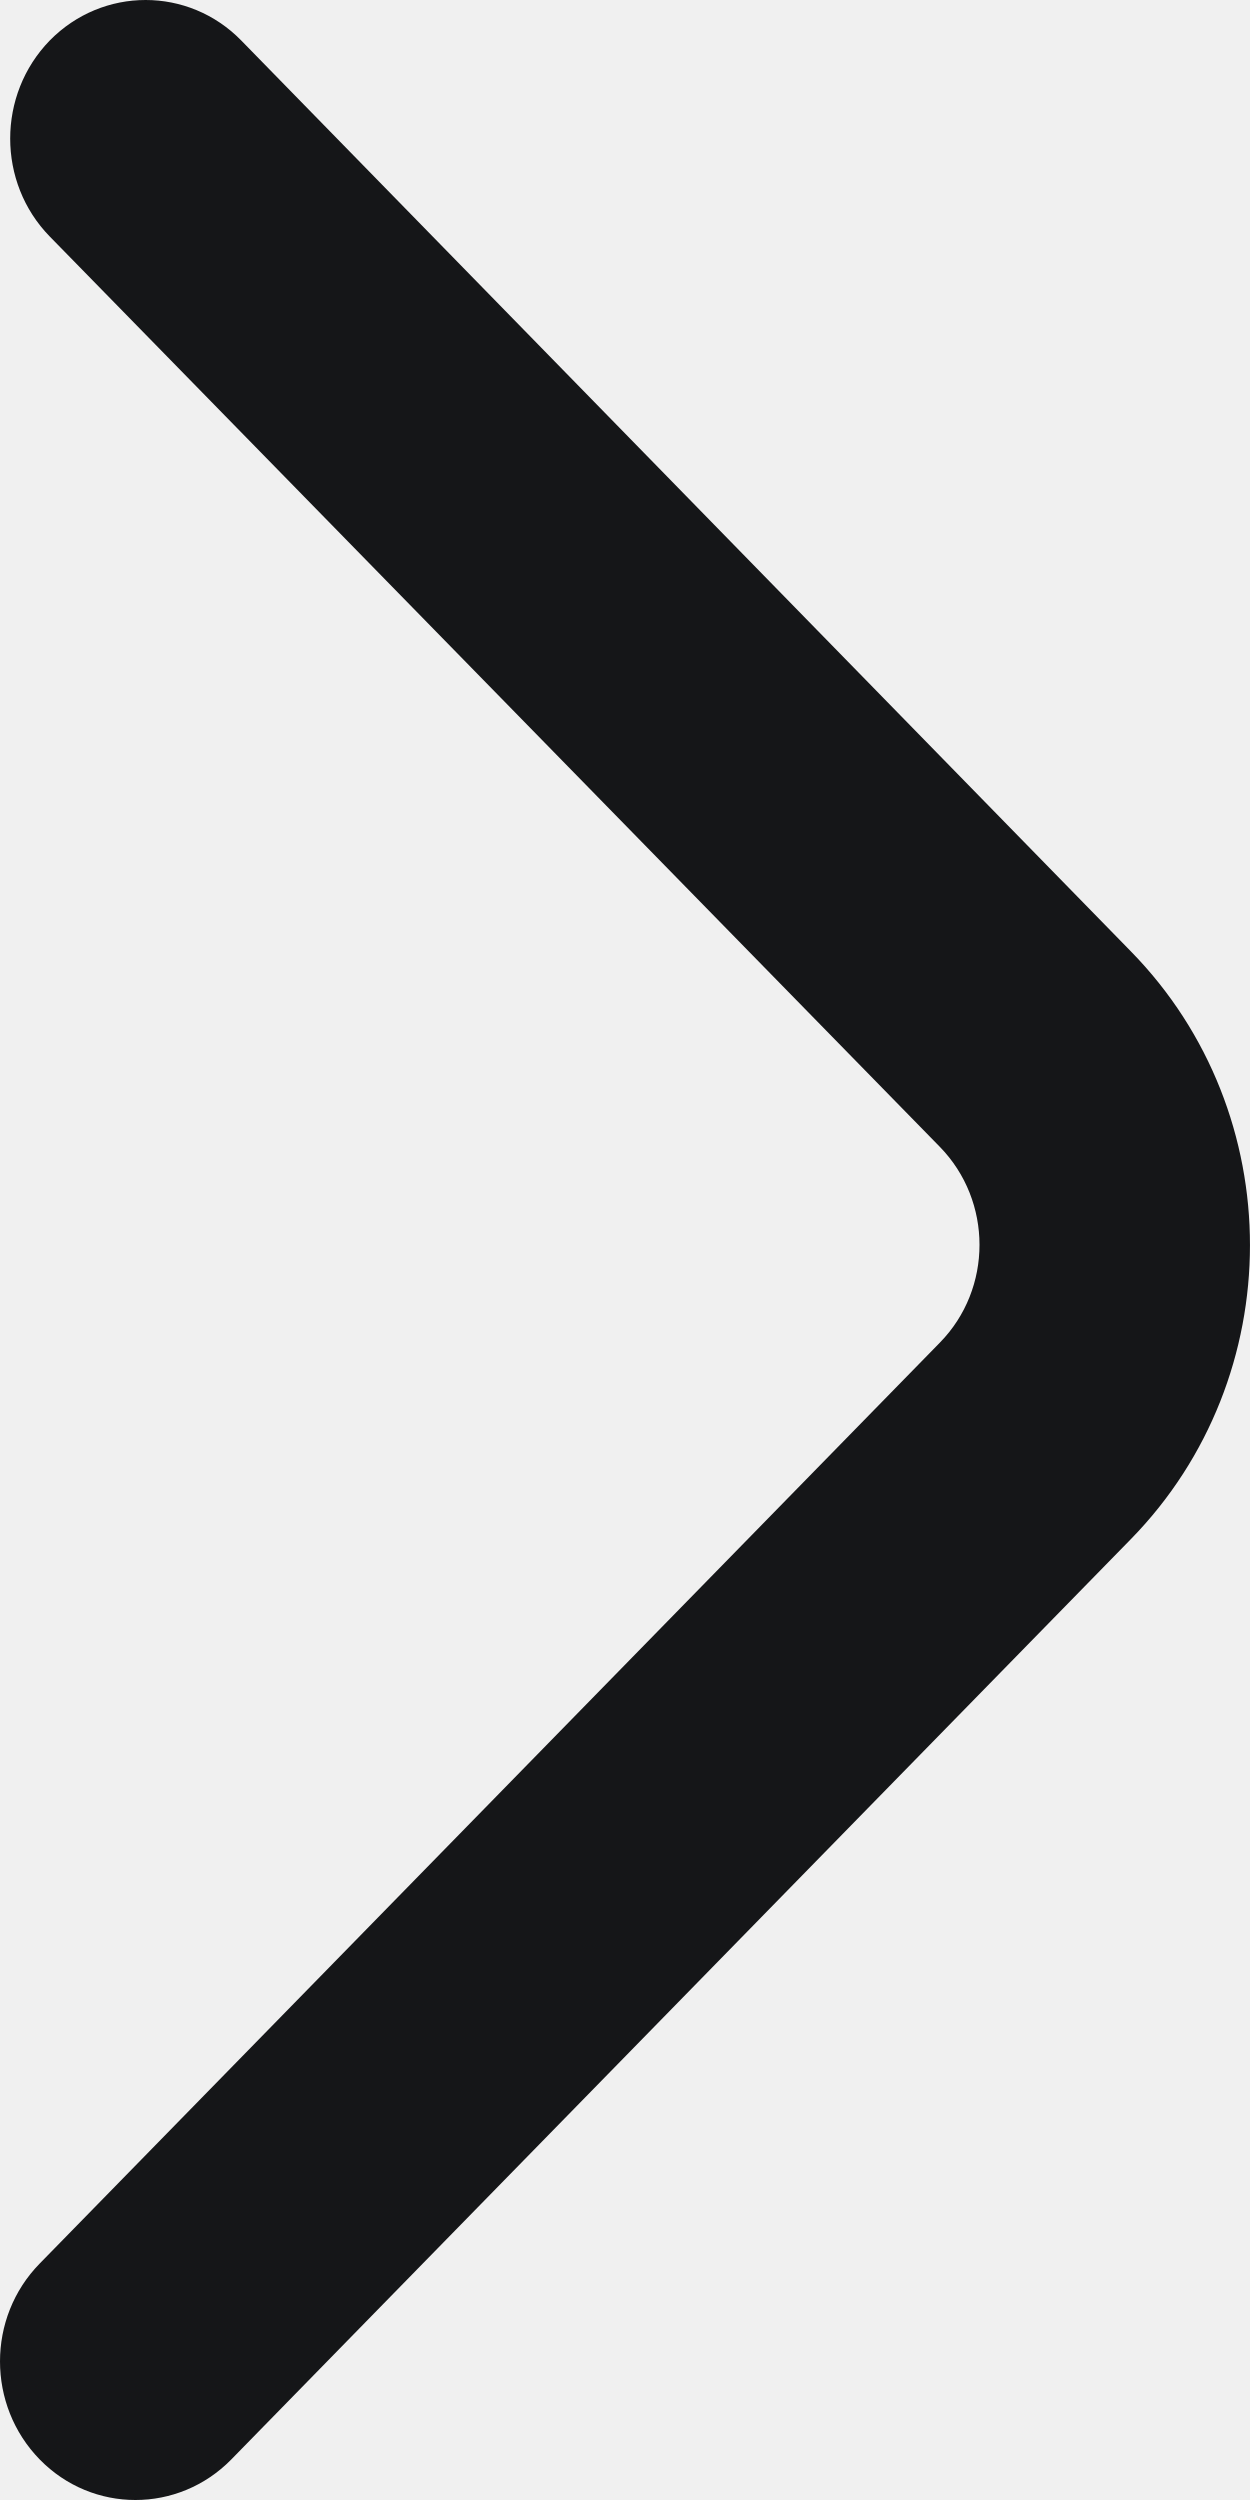
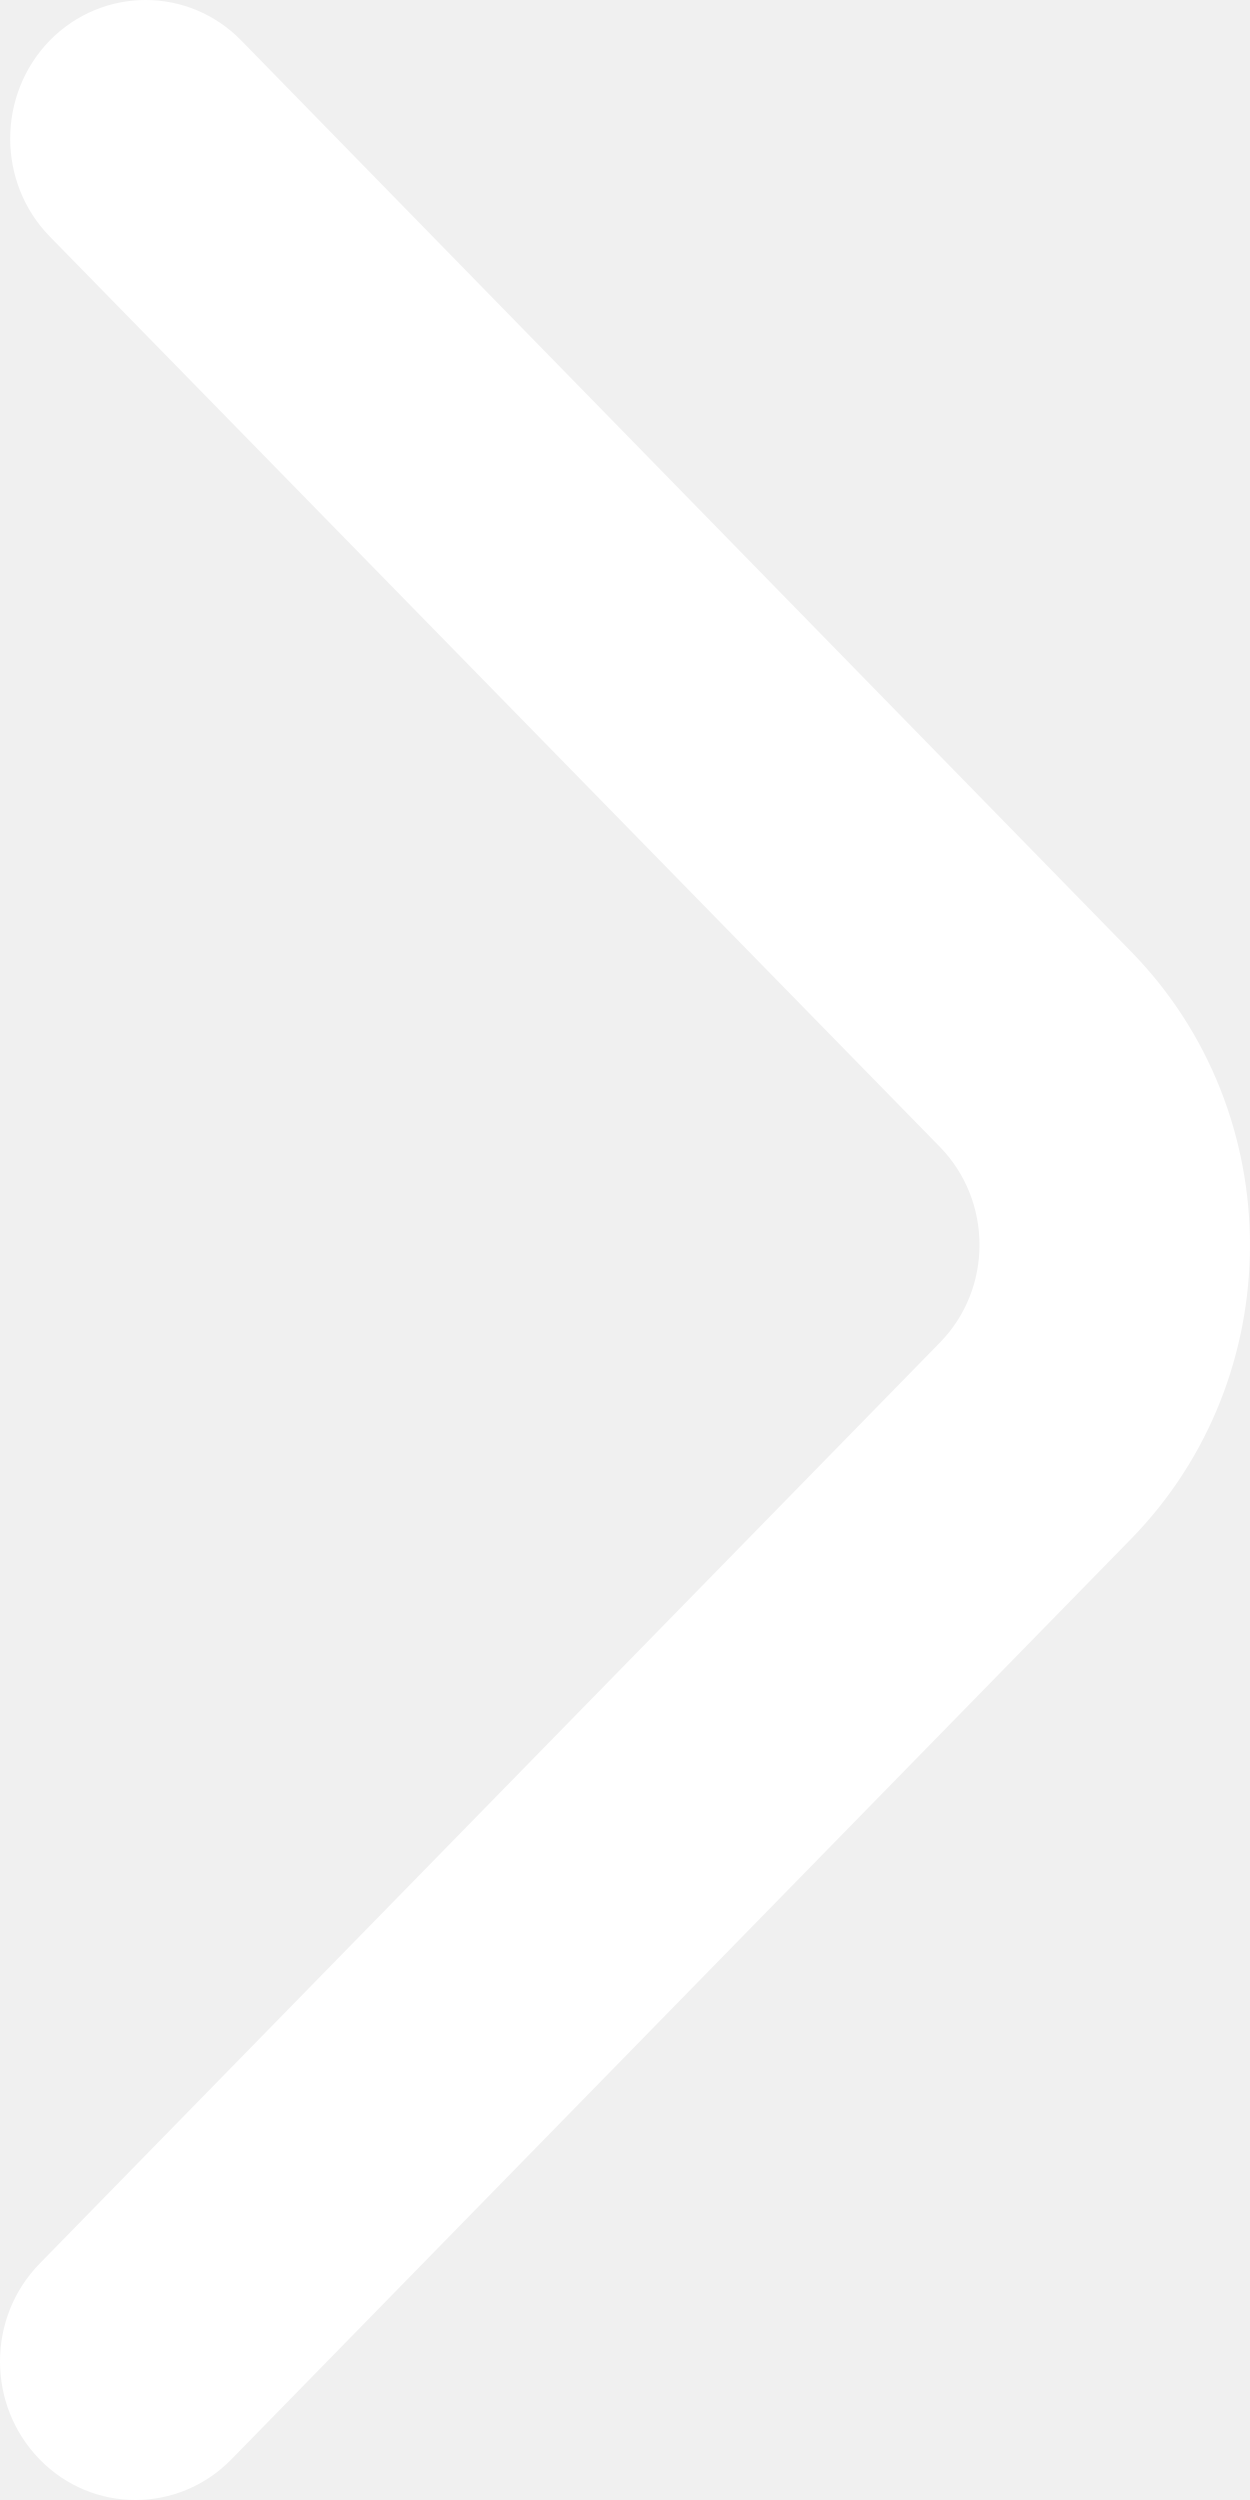
<svg xmlns="http://www.w3.org/2000/svg" width="5" height="10" viewBox="0 0 5 10" fill="none">
-   <path d="M0.159 9.838C0.37 10.054 0.713 10.054 0.925 9.838L4.524 6.156C5.158 5.507 5.159 4.455 4.524 3.806L0.965 0.162C0.754 -0.054 0.411 -0.054 0.199 0.162C-0.012 0.379 -0.012 0.73 0.199 0.946L3.759 4.587C3.971 4.804 3.971 5.155 3.759 5.371L0.159 9.054C-0.053 9.27 -0.053 9.621 0.159 9.838Z" fill="#151618" />
+   <path d="M0.159 9.838C0.37 10.054 0.713 10.054 0.925 9.838L4.524 6.156C5.158 5.507 5.159 4.455 4.524 3.806L0.965 0.162C0.754 -0.054 0.411 -0.054 0.199 0.162C-0.012 0.379 -0.012 0.73 0.199 0.946L3.759 4.587C3.971 4.804 3.971 5.155 3.759 5.371L0.159 9.054C-0.053 9.27 -0.053 9.621 0.159 9.838Z" fill="#ffffff" />
</svg>
